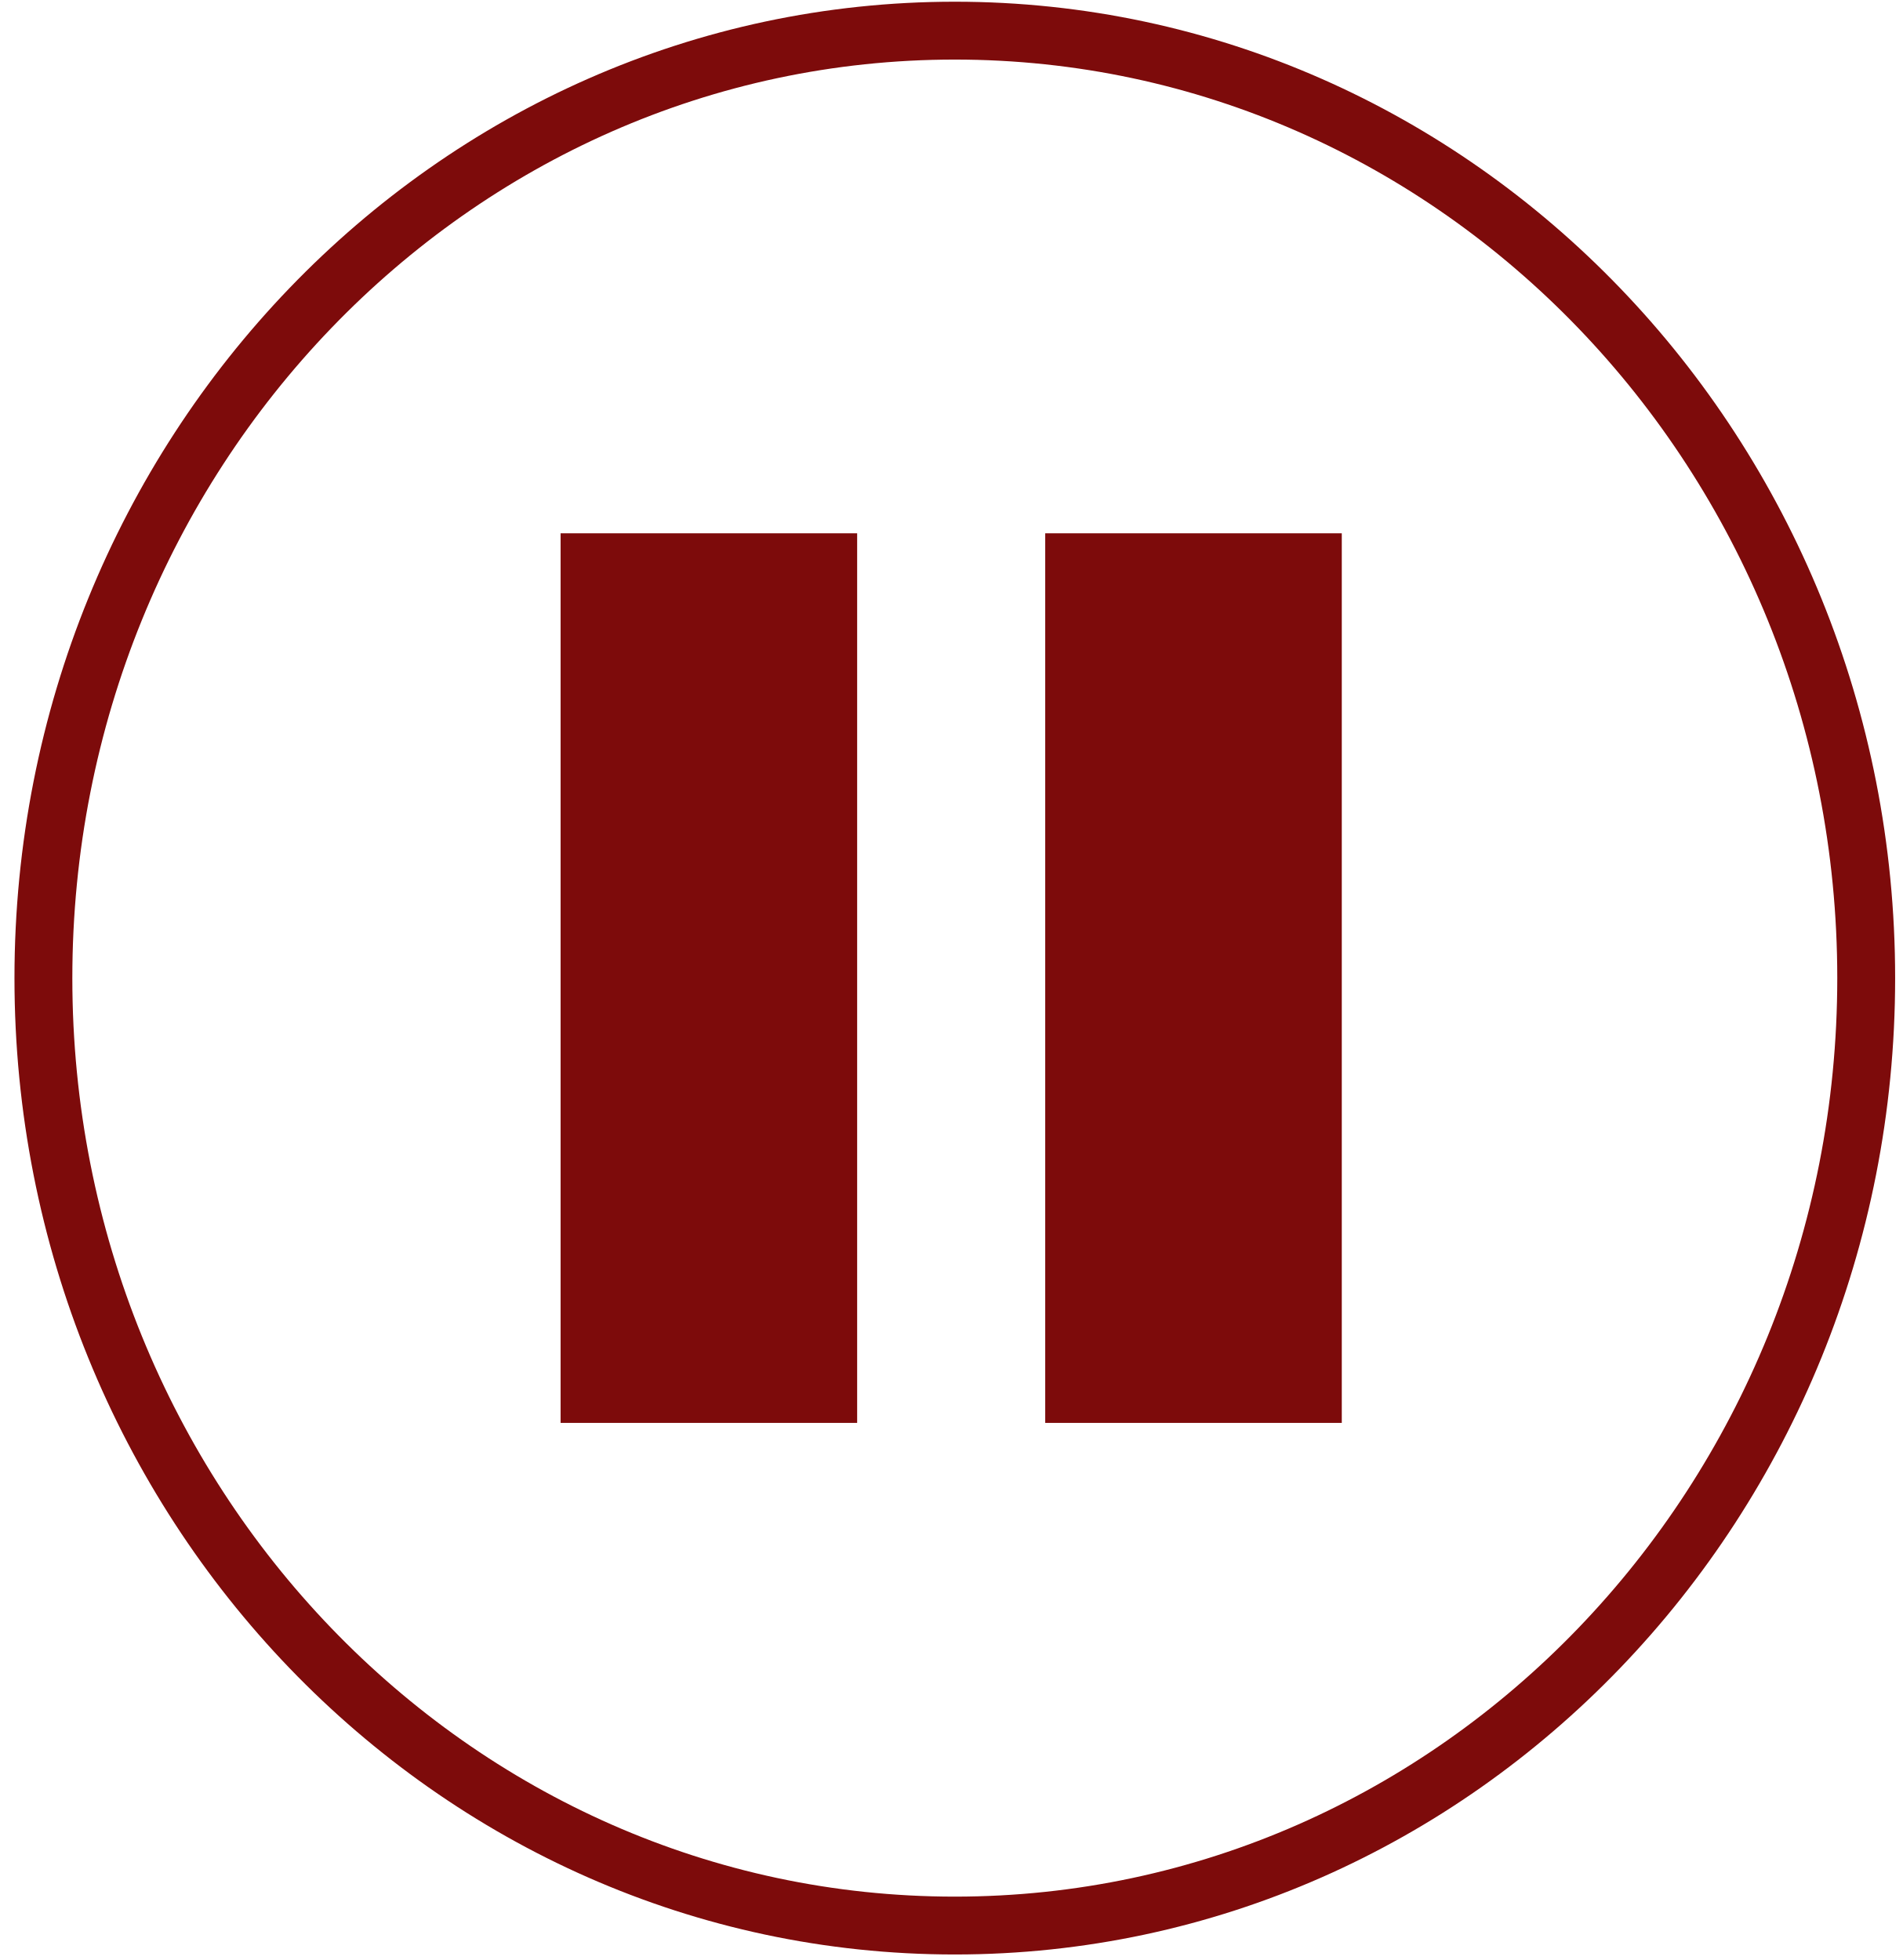
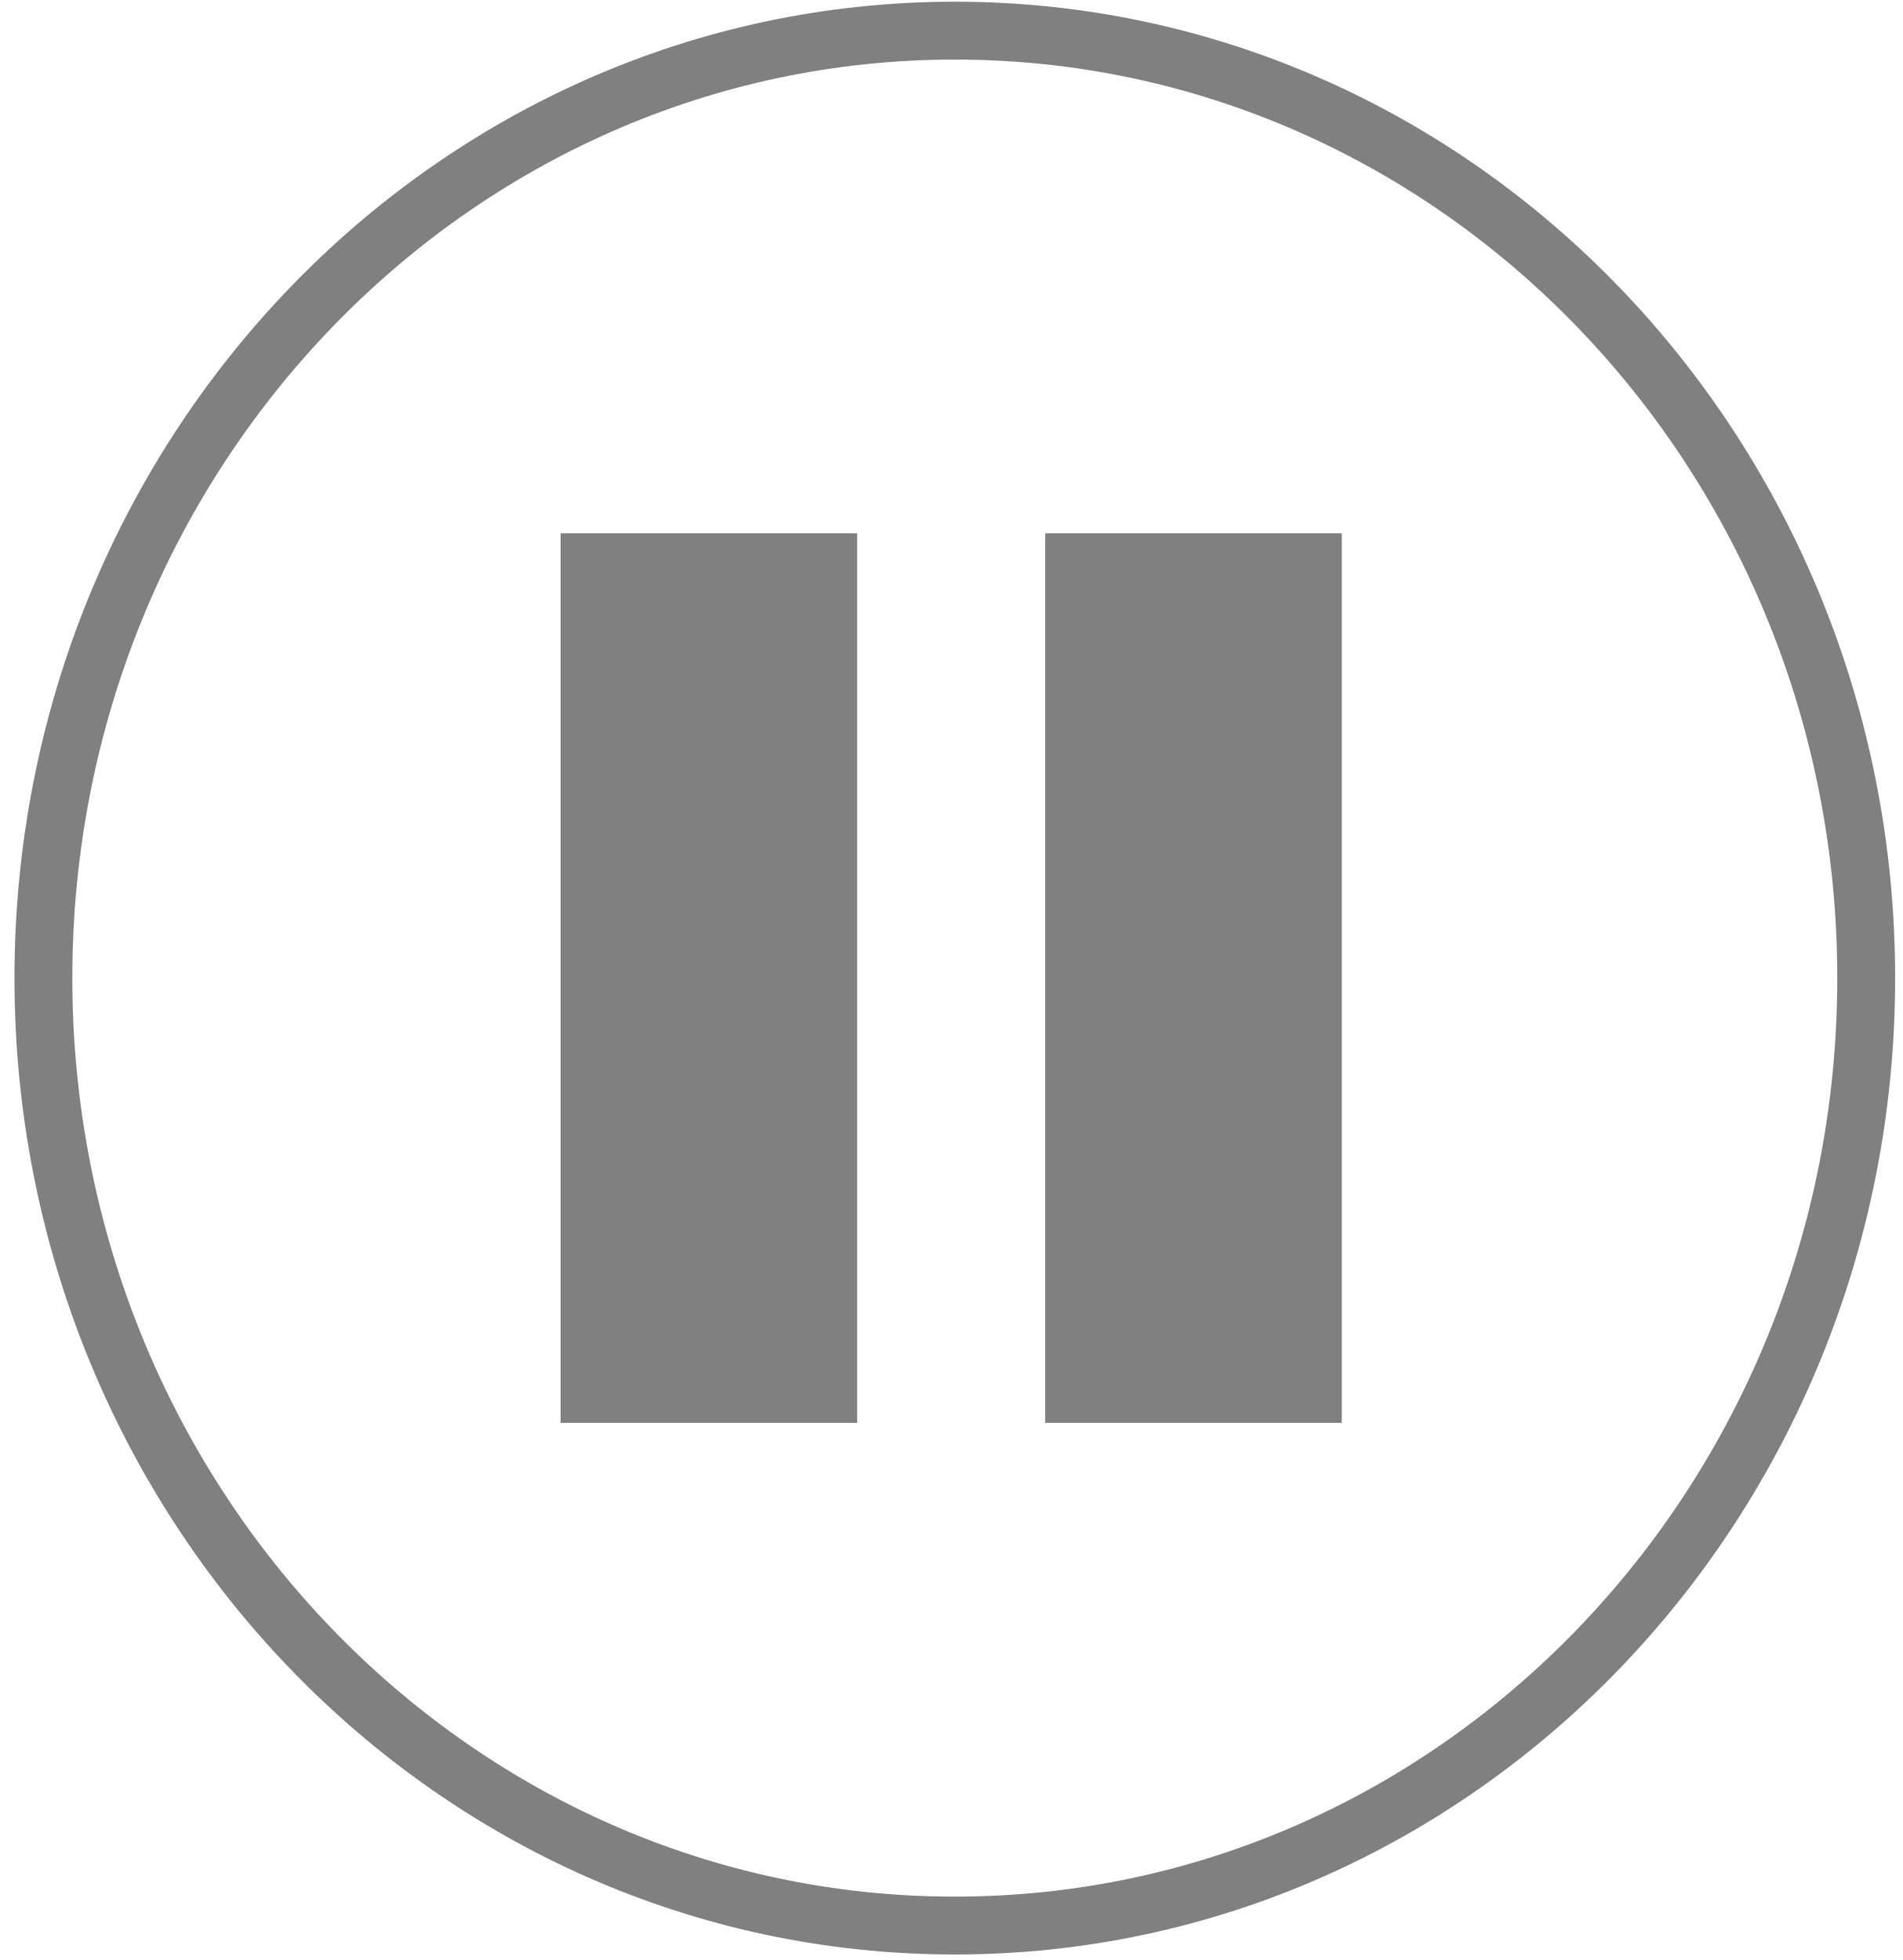
<svg xmlns="http://www.w3.org/2000/svg" width="263" height="271">
  <g>
-     <ellipse stroke="#7d0b0b" ry="131" rx="126" id="svg_5" fill="none" cy="135.237" cx="132" stroke-opacity="null" stroke-width="8" />
-     <rect stroke="#7d0b0b" id="svg_1" height="123" width="41" y="73.737" x="77.5" stroke-width="0" fill="#7d0b0b" />
-     <rect stroke="#7d0b0b" id="svg_3" height="123" width="41" y="73.737" x="144.5" stroke-width="0" fill="#7d0b0b" />
+     <ellipse stroke="gray" ry="131" rx="126" id="svg_5" fill="none" cy="135.237" cx="132" stroke-opacity="null" stroke-width="8" />
+     <rect stroke="#7d0b0b" id="svg_1" height="123" width="41" y="73.737" x="77.5" stroke-width="0" fill="gray" />
+     <rect stroke="#7d0b0b" id="svg_3" height="123" width="41" y="73.737" x="144.5" stroke-width="0" fill="gray" />
  </g>
</svg>
